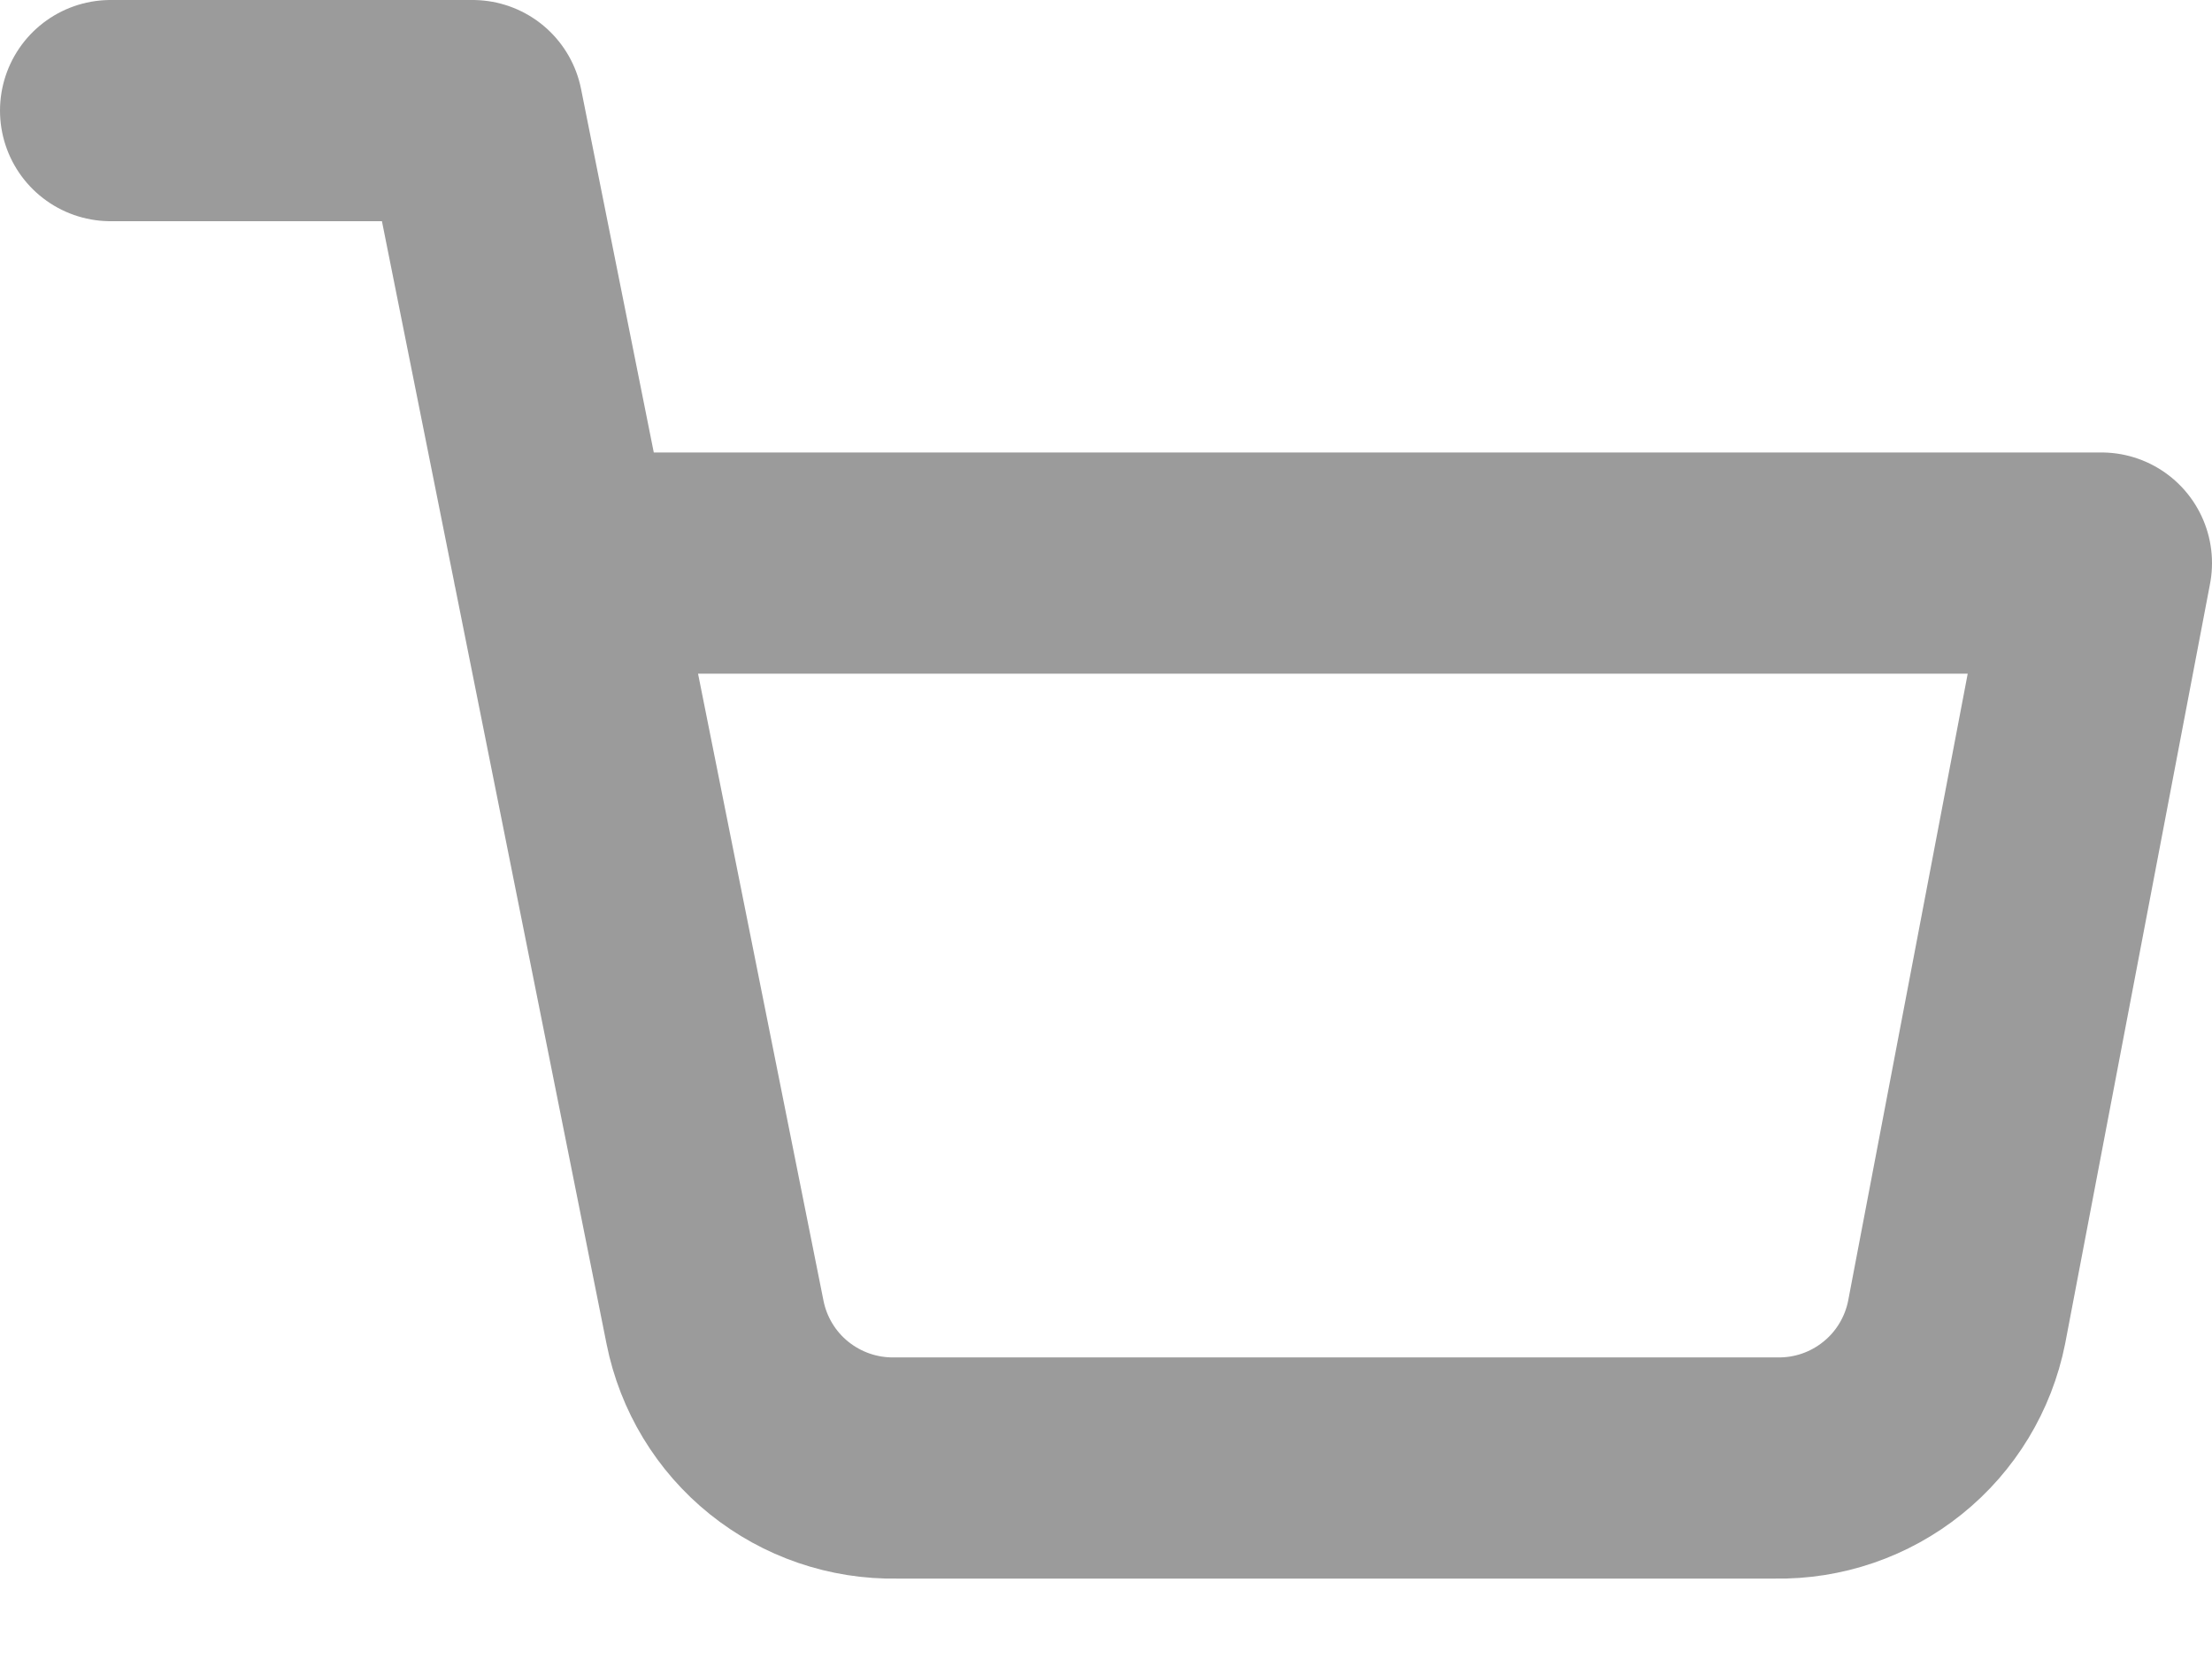
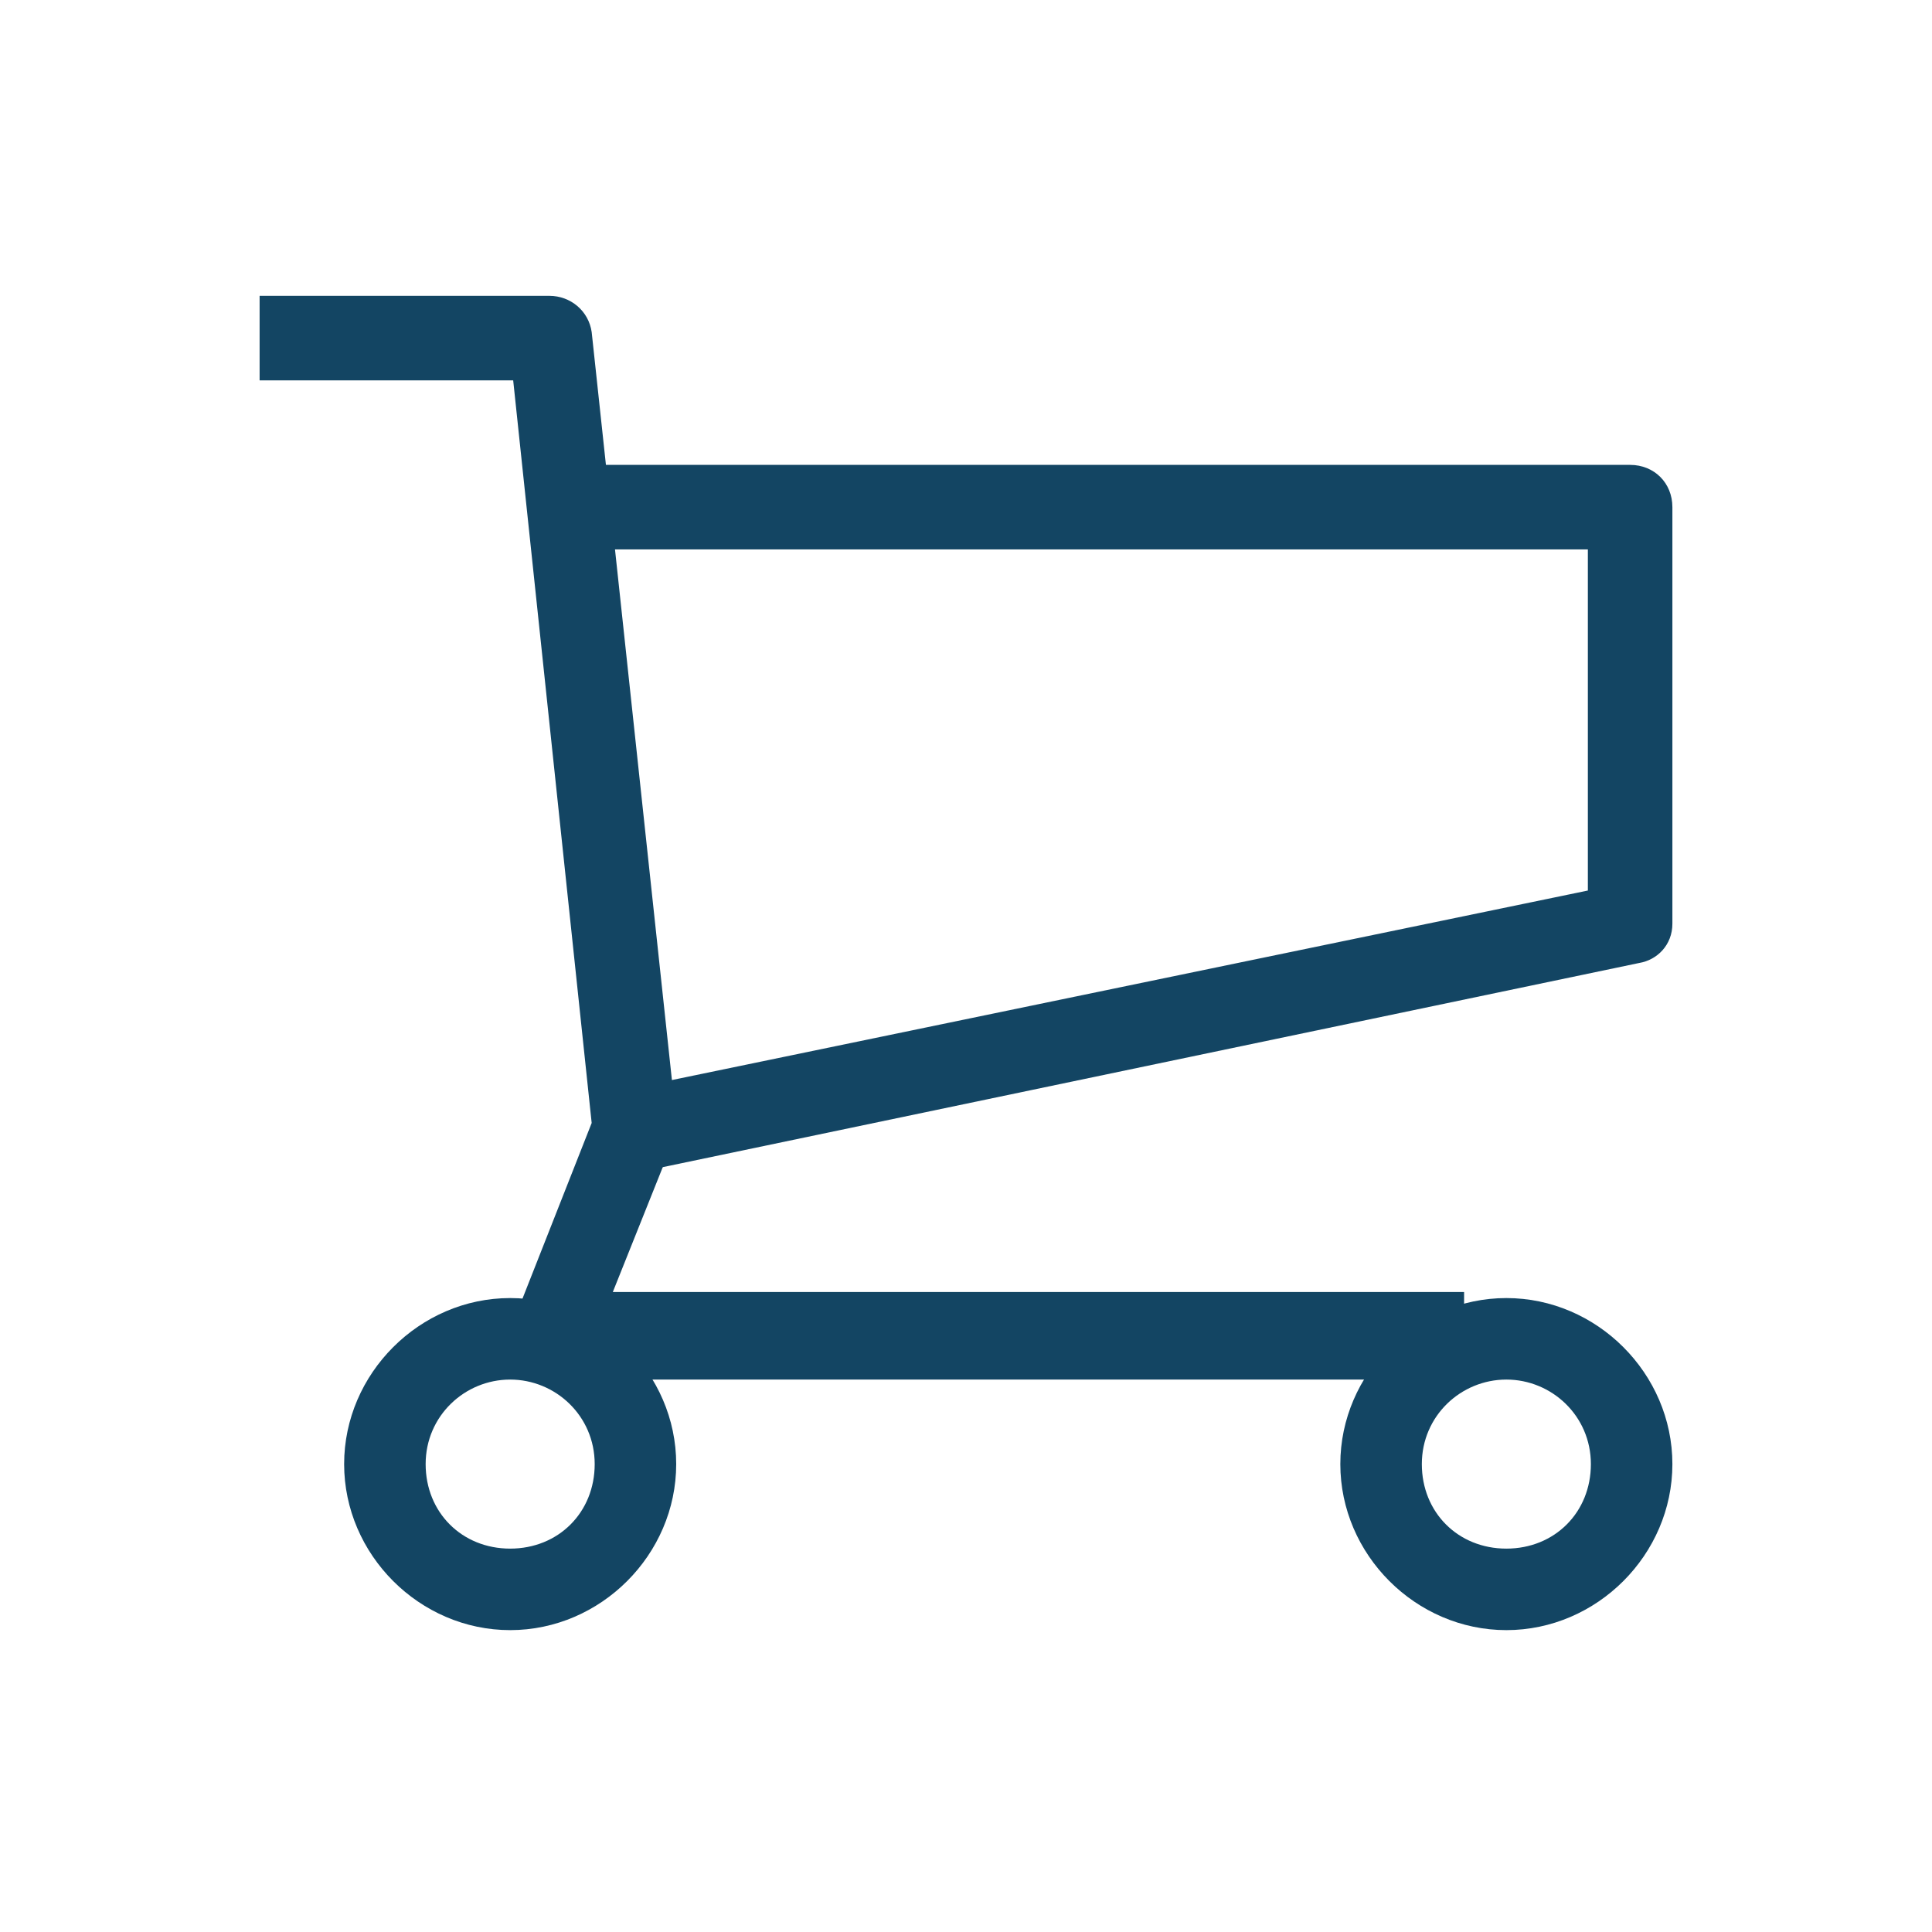
- <svg xmlns="http://www.w3.org/2000/svg" width="20" height="15" viewBox="0 0 20 15" fill="none">
-   <path d="M1 1H4.273L6.465 11.956C6.54 12.332 6.745 12.671 7.044 12.911C7.344 13.152 7.718 13.28 8.102 13.273H16.055C16.439 13.28 16.813 13.152 17.112 12.911C17.411 12.671 17.616 12.332 17.691 11.956L19 5.091H5.091" stroke="#9B9B9B" stroke-width="2" stroke-linecap="round" stroke-linejoin="round" />
+ <svg xmlns="http://www.w3.org/2000/svg" viewBox="0 0 64 64">
+   <g fill="#134563">
+     <path d="M48.5 45.7H18.2c-.5 0-.9-.2-1.1-.6-.3-.4-.3-.9-.1-1.3l2.6-6.6L17 12.6H8.6V9.8h9.6c.7 0 1.3.5 1.4 1.2l2.8 26.1c0 .2 0 .4-.1.7l-2 5h28.2v2.9" />
+     <path d="m21.3 38.8-.6-2.7 31.9-6.6V18.2h-33v-2.8H54c.8 0 1.4.6 1.4 1.4v13.8c0 .7-.5 1.2-1.1 1.3l-33 6.9M49.9 54c-3 0-5.5-2.5-5.5-5.5s2.5-5.5 5.5-5.5 5.5 2.5 5.5 5.5-2.5 5.5-5.5 5.5zm0-8.3c-1.5 0-2.8 1.2-2.8 2.8s1.2 2.8 2.8 2.8 2.8-1.2 2.8-2.8-1.3-2.8-2.8-2.8zm-33 8.3c-3 0-5.5-2.5-5.5-5.5s2.5-5.5 5.5-5.5 5.5 2.5 5.5 5.5-2.5 5.5-5.5 5.5zm0-8.3c-1.5 0-2.8 1.2-2.8 2.8s1.2 2.8 2.8 2.8 2.8-1.2 2.8-2.8-1.3-2.8-2.8-2.8z" />
+   </g>
</svg>
